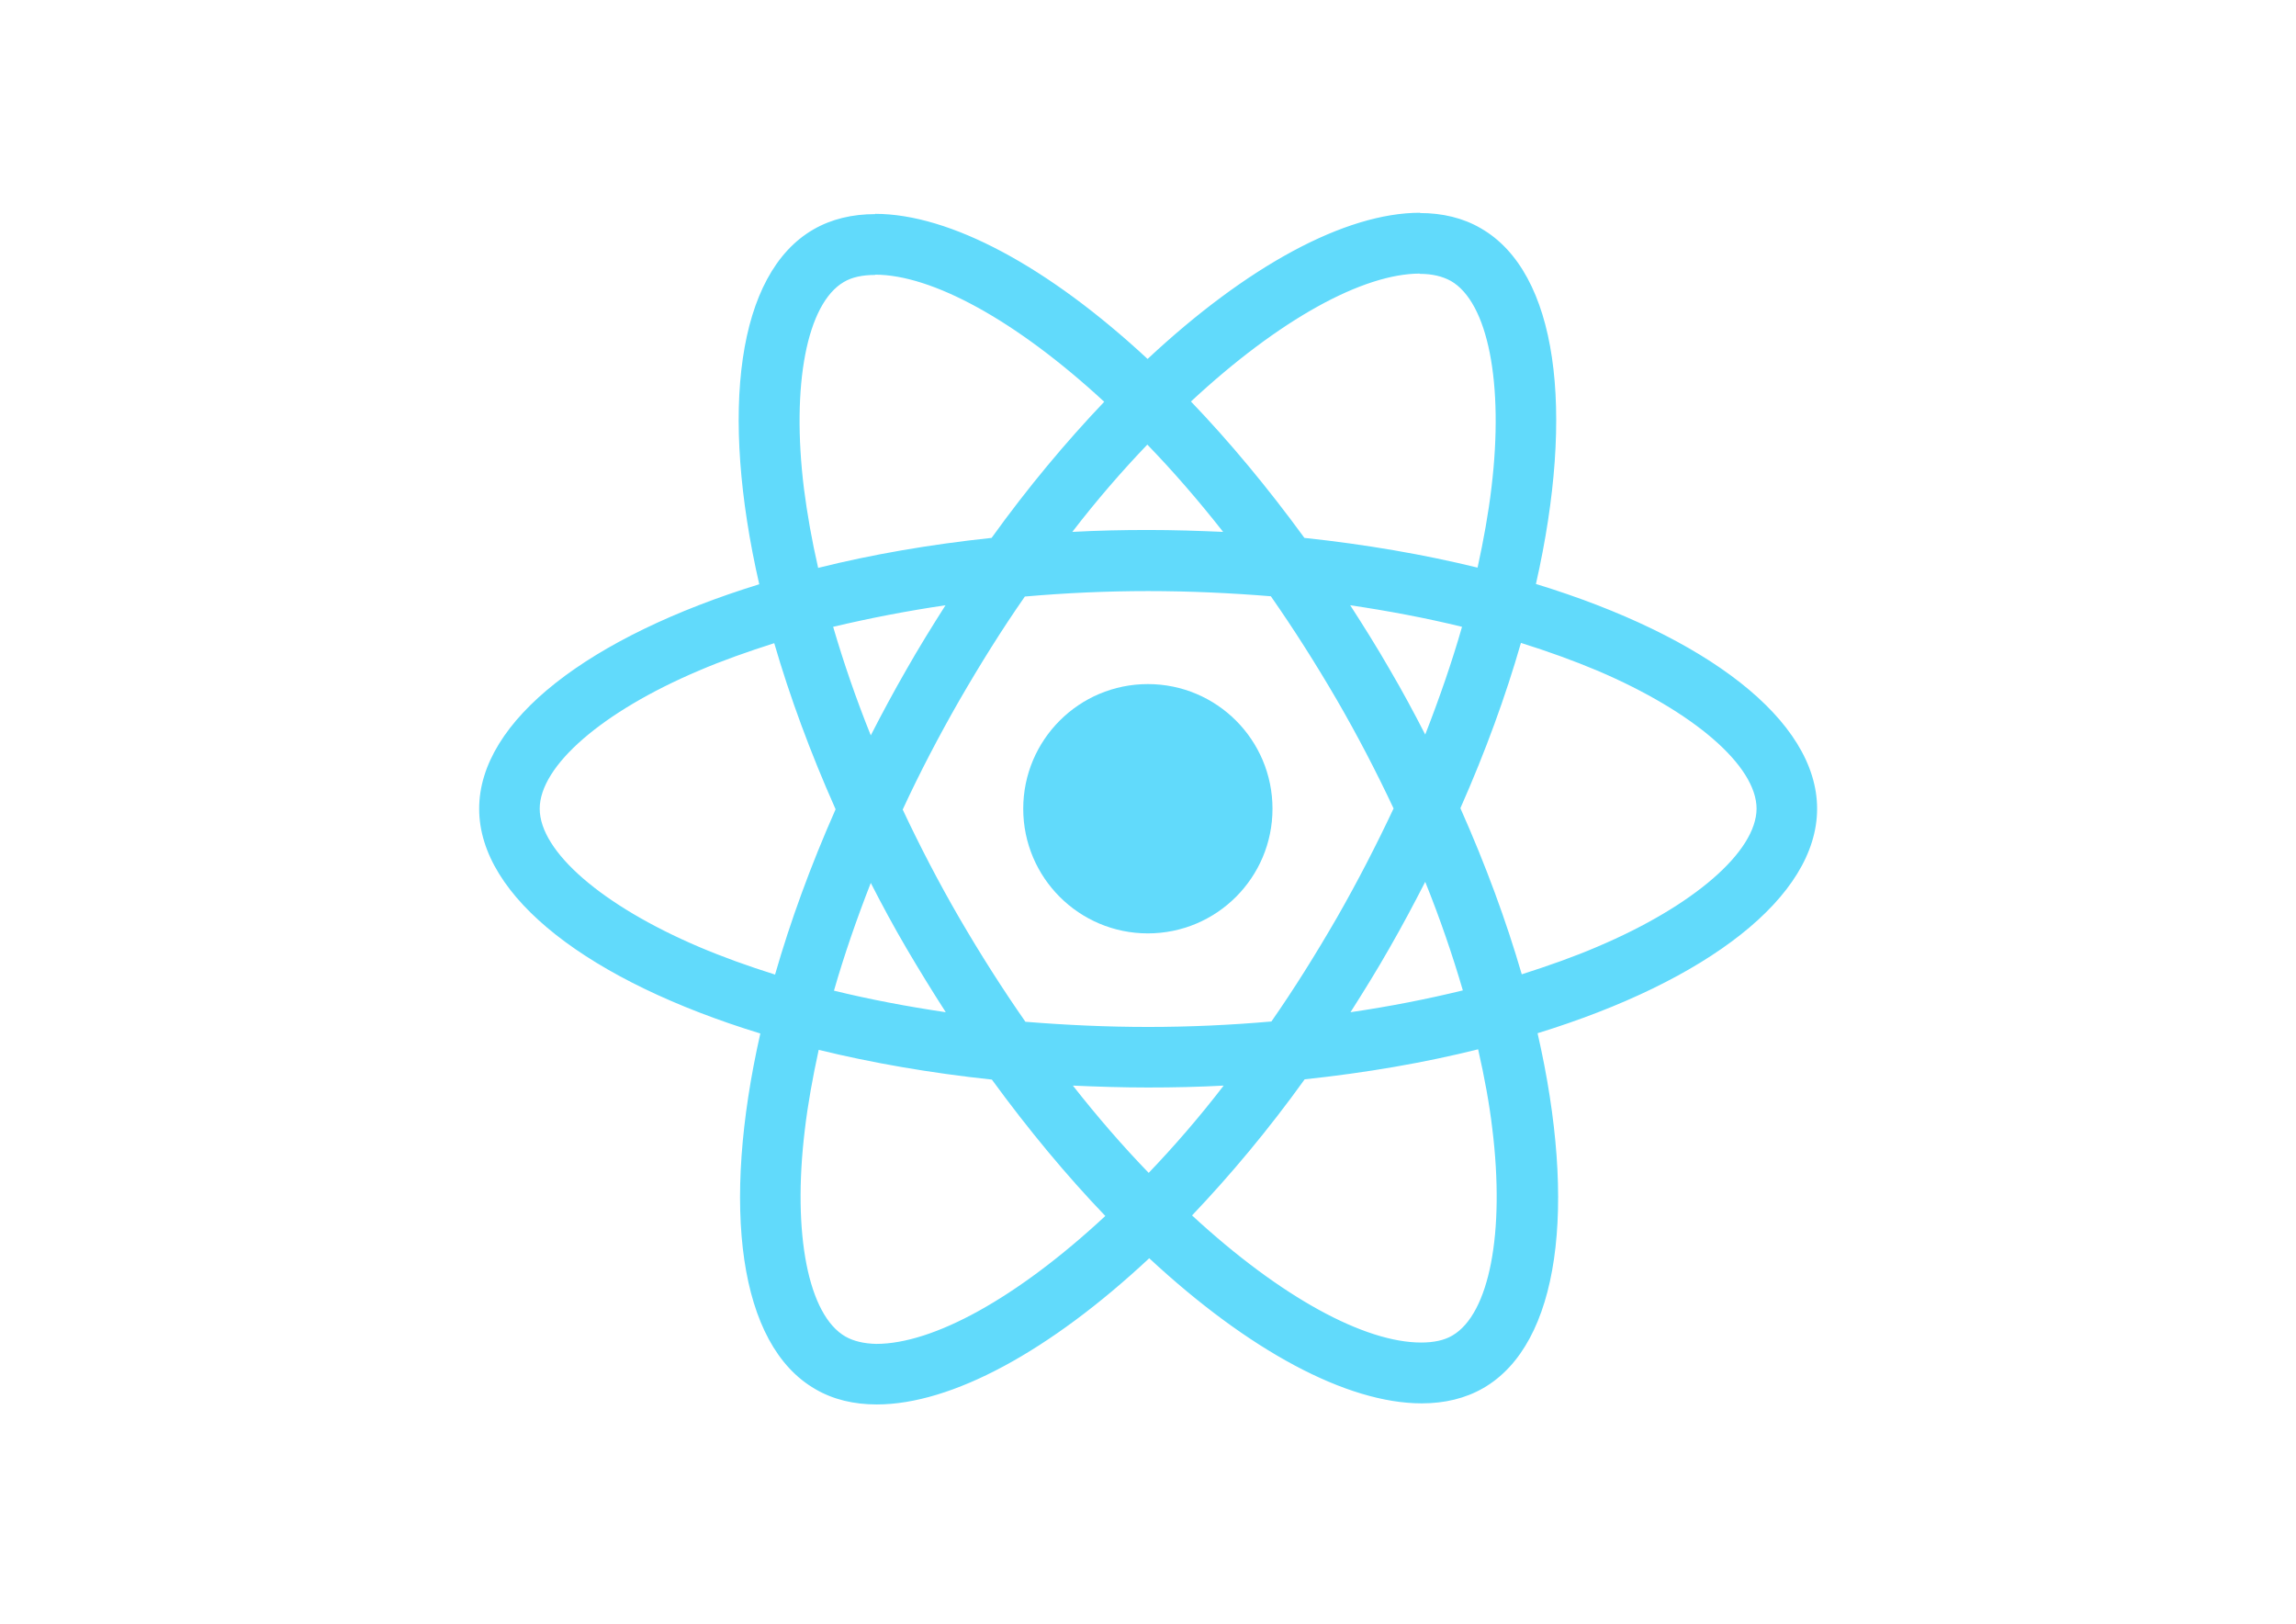
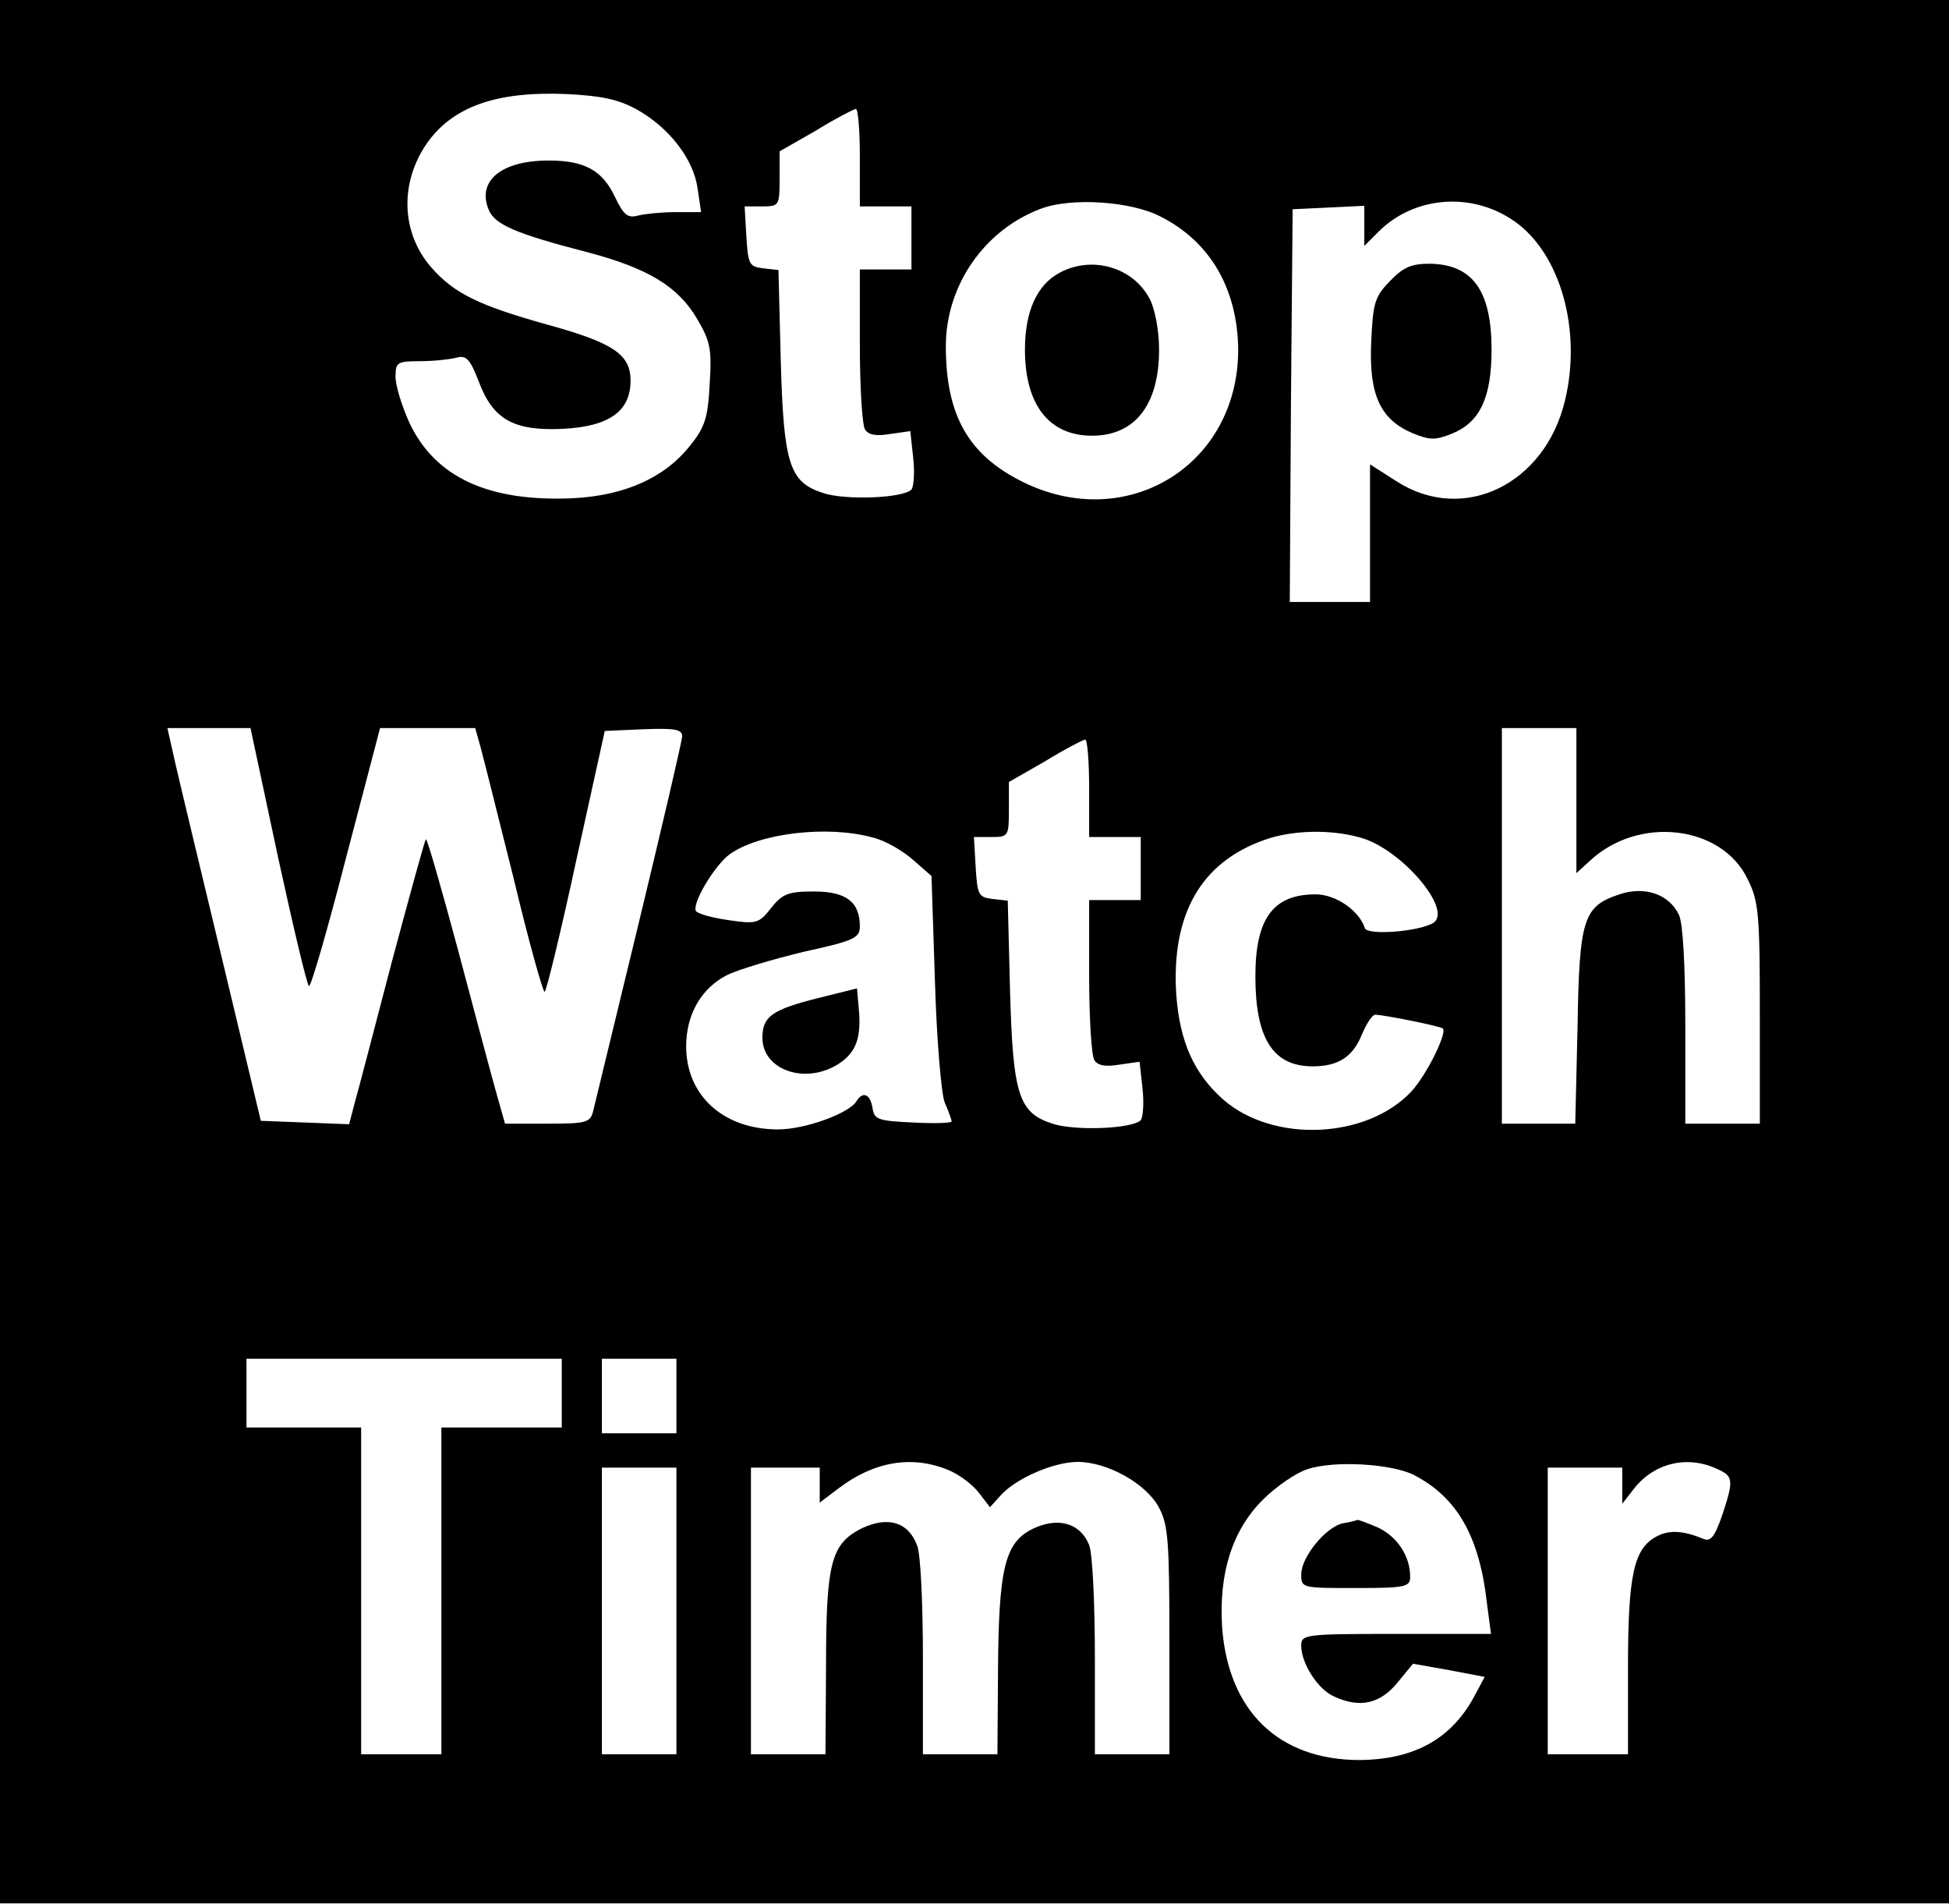
- <svg xmlns="http://www.w3.org/2000/svg" viewBox="0 0 841.9 595.3">
-   <g fill="#61DAFB">
-     <path d="M666.3 296.5c0-32.5-40.7-63.3-103.1-82.4 14.4-63.6 8-114.2-20.2-130.4-6.5-3.8-14.1-5.6-22.4-5.6v22.3c4.6 0 8.3.9 11.4 2.6 13.6 7.8 19.5 37.5 14.9 75.7-1.1 9.4-2.9 19.3-5.1 29.4-19.6-4.8-41-8.5-63.5-10.9-13.5-18.5-27.5-35.3-41.6-50 32.6-30.3 63.2-46.9 84-46.9V78c-27.5 0-63.5 19.6-99.9 53.6-36.4-33.8-72.4-53.2-99.9-53.2v22.3c20.7 0 51.4 16.5 84 46.6-14 14.7-28 31.4-41.3 49.9-22.6 2.4-44 6.1-63.6 11-2.3-10-4-19.7-5.2-29-4.7-38.2 1.1-67.9 14.6-75.8 3-1.8 6.9-2.6 11.5-2.6V78.5c-8.4 0-16 1.8-22.6 5.6-28.1 16.2-34.4 66.7-19.9 130.1-62.2 19.2-102.7 49.9-102.7 82.3 0 32.5 40.7 63.3 103.1 82.4-14.4 63.6-8 114.2 20.2 130.4 6.5 3.8 14.1 5.6 22.5 5.6 27.5 0 63.5-19.6 99.9-53.6 36.4 33.8 72.4 53.2 99.9 53.2 8.4 0 16-1.8 22.6-5.6 28.1-16.2 34.4-66.7 19.9-130.1 62-19.1 102.5-49.9 102.5-82.3zm-130.2-66.7c-3.7 12.9-8.3 26.2-13.5 39.5-4.1-8-8.4-16-13.1-24-4.6-8-9.5-15.8-14.4-23.4 14.2 2.1 27.9 4.7 41 7.9zm-45.8 106.5c-7.8 13.5-15.8 26.3-24.1 38.2-14.9 1.3-30 2-45.2 2-15.1 0-30.2-.7-45-1.9-8.3-11.9-16.4-24.6-24.2-38-7.6-13.1-14.5-26.4-20.8-39.8 6.2-13.4 13.2-26.8 20.7-39.9 7.8-13.5 15.8-26.3 24.1-38.2 14.9-1.3 30-2 45.2-2 15.1 0 30.2.7 45 1.9 8.3 11.9 16.4 24.6 24.2 38 7.6 13.1 14.5 26.4 20.8 39.8-6.3 13.4-13.2 26.8-20.7 39.9zm32.3-13c5.4 13.4 10 26.8 13.8 39.8-13.1 3.2-26.9 5.9-41.2 8 4.9-7.7 9.8-15.6 14.4-23.7 4.6-8 8.9-16.1 13-24.1zM421.2 430c-9.3-9.6-18.6-20.3-27.8-32 9 .4 18.2.7 27.5.7 9.4 0 18.7-.2 27.8-.7-9 11.7-18.3 22.4-27.5 32zm-74.4-58.9c-14.2-2.1-27.9-4.7-41-7.9 3.7-12.9 8.3-26.2 13.5-39.5 4.1 8 8.4 16 13.1 24 4.7 8 9.5 15.8 14.4 23.4zM420.7 163c9.3 9.6 18.6 20.3 27.8 32-9-.4-18.2-.7-27.5-.7-9.4 0-18.7.2-27.8.7 9-11.7 18.3-22.4 27.5-32zm-74 58.9c-4.9 7.7-9.8 15.6-14.4 23.7-4.6 8-8.9 16-13 24-5.4-13.4-10-26.8-13.8-39.8 13.1-3.1 26.9-5.8 41.2-7.9zm-90.5 125.2c-35.4-15.1-58.3-34.9-58.3-50.6 0-15.7 22.9-35.6 58.3-50.6 8.6-3.7 18-7 27.7-10.1 5.7 19.6 13.2 40 22.5 60.9-9.2 20.8-16.6 41.1-22.2 60.6-9.9-3.1-19.3-6.5-28-10.2zM310 490c-13.6-7.8-19.5-37.5-14.9-75.7 1.1-9.4 2.9-19.3 5.1-29.4 19.6 4.8 41 8.5 63.5 10.9 13.5 18.5 27.5 35.3 41.6 50-32.6 30.3-63.2 46.9-84 46.9-4.5-.1-8.3-1-11.3-2.7zm237.2-76.2c4.7 38.2-1.1 67.9-14.6 75.8-3 1.8-6.9 2.6-11.5 2.6-20.7 0-51.4-16.5-84-46.6 14-14.7 28-31.4 41.3-49.9 22.6-2.4 44-6.1 63.6-11 2.3 10.1 4.1 19.8 5.2 29.1zm38.5-66.7c-8.6 3.7-18 7-27.7 10.1-5.7-19.6-13.2-40-22.5-60.9 9.2-20.8 16.6-41.1 22.2-60.6 9.9 3.1 19.3 6.5 28.1 10.2 35.4 15.1 58.3 34.9 58.3 50.6-.1 15.7-23 35.6-58.4 50.6zM320.8 78.4z" />
-     <circle cx="420.9" cy="296.5" r="45.7" />
-     <path d="M520.5 78.1z" />
+ <svg xmlns="http://www.w3.org/2000/svg" version="1.0" width="340pt" height="332pt" viewBox="0 0 340 332" preserveAspectRatio="xMidYMid meet">
+   <g transform="translate(0,332) scale(0.1,-0.1)" fill="#000000" stroke="none">
+     <path d="M0 1660 l0 -1660 1700 0 1700 0 0 1660 0 1660 -1700 0 -1700 0 0 -1660z m1111 1469 c57 -32 99 -87 106 -138 l6 -41 -44 0 c-24 0 -54 -3 -66 -6 -18 -5 -25 1 -40 32 -22 47 -53 64 -116 64 -83 0 -126 -36 -104 -87 11 -25 48 -41 172 -73 106 -28 158 -60 191 -116 23 -39 26 -53 22 -114 -3 -58 -8 -75 -34 -107 -44 -56 -113 -87 -203 -92 -148 -7 -242 36 -287 132 -13 29 -24 64 -24 80 0 25 3 27 43 27 23 0 51 3 63 6 17 5 24 -2 39 -41 25 -67 61 -87 147 -83 81 4 118 31 118 84 0 46 -30 66 -146 98 -118 33 -162 54 -202 100 -52 60 -55 146 -8 215 45 65 122 92 243 87 62 -3 91 -9 124 -27z m389 -84 l0 -85 45 0 45 0 0 -55 0 -55 -45 0 -45 0 0 -132 c0 -73 4 -139 9 -147 6 -10 20 -12 44 -8 l35 5 5 -46 c3 -26 1 -51 -3 -56 -15 -15 -115 -19 -154 -6 -59 19 -69 50 -74 232 l-4 157 -27 3 c-24 3 -26 7 -29 56 l-3 52 30 0 c30 0 31 1 31 48 l0 48 63 36 c34 21 65 37 70 38 4 0 7 -38 7 -85z m525 -103 c87 -44 134 -127 135 -232 0 -202 -195 -321 -377 -230 -94 47 -133 116 -133 236 0 106 67 203 166 240 53 20 158 13 209 -14z m617 -8 c80 -56 118 -190 88 -313 -35 -146 -177 -215 -293 -141 l-47 30 0 -120 0 -120 -70 0 -70 0 2 343 3 342 63 3 62 3 0 -35 0 -35 25 25 c62 62 163 70 237 18z m-2157 -1109 c27 -124 51 -225 54 -225 4 0 33 101 65 225 l59 225 83 0 83 0 9 -32 c5 -18 31 -122 58 -230 26 -109 51 -198 54 -198 3 0 28 103 55 228 l50 227 68 3 c53 2 67 0 67 -12 0 -8 -34 -153 -75 -323 -41 -169 -77 -318 -80 -330 -5 -21 -11 -23 -79 -23 l-75 0 -15 53 c-8 28 -38 141 -67 250 -29 108 -54 195 -56 193 -2 -1 -28 -97 -59 -212 -30 -115 -59 -226 -65 -247 l-10 -38 -77 3 -77 3 -67 280 c-37 154 -74 308 -82 343 l-14 62 72 0 73 0 48 -225z m2265 98 l0 -126 23 21 c85 80 231 63 276 -32 19 -38 21 -61 21 -234 l0 -192 -65 0 -65 0 0 170 c0 104 -4 179 -11 194 -17 36 -59 51 -104 36 -63 -21 -70 -42 -73 -232 l-4 -168 -64 0 -64 0 0 345 0 345 65 0 65 0 0 -127z m-850 22 l0 -85 45 0 45 0 0 -55 0 -55 -45 0 -45 0 0 -132 c0 -73 4 -139 9 -147 6 -10 20 -12 44 -8 l35 5 5 -46 c3 -26 1 -51 -3 -56 -15 -15 -115 -19 -154 -6 -59 19 -69 50 -74 232 l-4 157 -27 3 c-24 3 -26 7 -29 56 l-3 52 30 0 c30 0 31 1 31 48 l0 48 63 36 c34 21 65 37 70 38 4 0 7 -38 7 -85z m-377 -86 c21 -5 52 -23 70 -39 l32 -28 6 -184 c3 -101 11 -196 17 -211 7 -16 12 -30 12 -33 0 -3 -30 -4 -67 -2 -62 3 -68 5 -71 26 -4 24 -17 29 -28 11 -13 -21 -89 -49 -137 -49 -95 0 -160 59 -160 145 0 55 26 101 71 124 20 10 81 28 135 41 87 19 97 24 97 44 0 43 -24 61 -80 61 -45 0 -55 -4 -75 -29 -21 -27 -26 -28 -74 -21 -28 4 -54 11 -57 16 -7 13 32 79 59 99 52 37 171 51 250 29z m850 0 c71 -19 163 -127 127 -149 -25 -15 -114 -22 -119 -9 -10 31 -51 59 -86 59 -74 0 -105 -42 -105 -143 0 -109 31 -157 100 -157 44 0 70 16 86 56 8 19 18 34 23 34 15 0 114 -20 118 -24 8 -8 -29 -82 -55 -110 -78 -83 -241 -90 -328 -14 -51 45 -76 101 -82 183 -9 140 43 231 154 270 47 17 115 19 167 4z m-1393 -969 l0 -60 -105 0 -105 0 0 -285 0 -285 -70 0 -70 0 0 285 0 285 -100 0 -100 0 0 60 0 60 275 0 275 0 0 -60z m200 -5 l0 -65 -65 0 -65 0 0 65 0 65 65 0 65 0 0 -65z m474 -129 c18 -7 42 -25 53 -39 l20 -26 19 21 c26 29 92 58 134 58 52 0 120 -38 142 -80 16 -30 18 -60 18 -232 l0 -198 -65 0 -65 0 0 169 c0 93 -4 181 -10 196 -15 38 -54 50 -99 28 -48 -24 -59 -68 -60 -250 l-1 -143 -65 0 -65 0 0 169 c0 93 -4 181 -10 195 -15 41 -51 52 -97 30 -53 -27 -62 -59 -62 -241 l-1 -153 -65 0 -65 0 0 250 0 250 60 0 60 0 0 -31 0 -30 33 25 c62 47 128 58 191 32z m813 -9 c75 -39 114 -107 127 -224 l7 -53 -166 0 c-161 0 -165 -1 -165 -21 0 -30 29 -76 57 -88 45 -21 80 -13 110 23 l28 34 62 -11 63 -12 -16 -30 c-40 -77 -105 -114 -202 -115 -141 0 -229 85 -240 231 -6 94 17 169 71 223 23 23 58 47 77 53 46 16 148 10 187 -10z m528 11 c29 -13 30 -19 9 -82 -13 -37 -20 -46 -33 -40 -34 14 -59 16 -81 4 -40 -21 -50 -67 -50 -230 l0 -150 -70 0 -70 0 0 250 0 250 65 0 65 0 0 -31 0 -32 21 27 c35 44 92 58 144 34z m-1815 -248 l0 -250 -65 0 -65 0 0 250 0 250 65 0 65 0 0 -250z" />
+     <path d="M1848 2844 c-39 -21 -60 -67 -60 -134 0 -96 42 -150 117 -150 75 0 117 54 117 150 0 33 -7 70 -16 88 -29 56 -101 77 -158 46z" />
+     <path d="M2424 2829 c-26 -27 -29 -38 -32 -107 -4 -91 16 -134 73 -158 30 -12 39 -12 69 0 48 20 68 63 68 146 0 103 -33 149 -108 150 -32 0 -46 -6 -70 -31z" />
+     <path d="M1427 1579 c-80 -20 -97 -32 -97 -69 0 -57 76 -83 134 -45 30 20 39 46 34 97 l-3 34 -68 -17z" />
+     <path d="M2343 663 c-30 -6 -73 -59 -73 -89 0 -24 1 -24 95 -24 88 0 95 2 95 20 0 35 -22 69 -55 85 -18 8 -35 14 -37 14 -1 -1 -13 -4 -25 -6z" />
  </g>
</svg>
